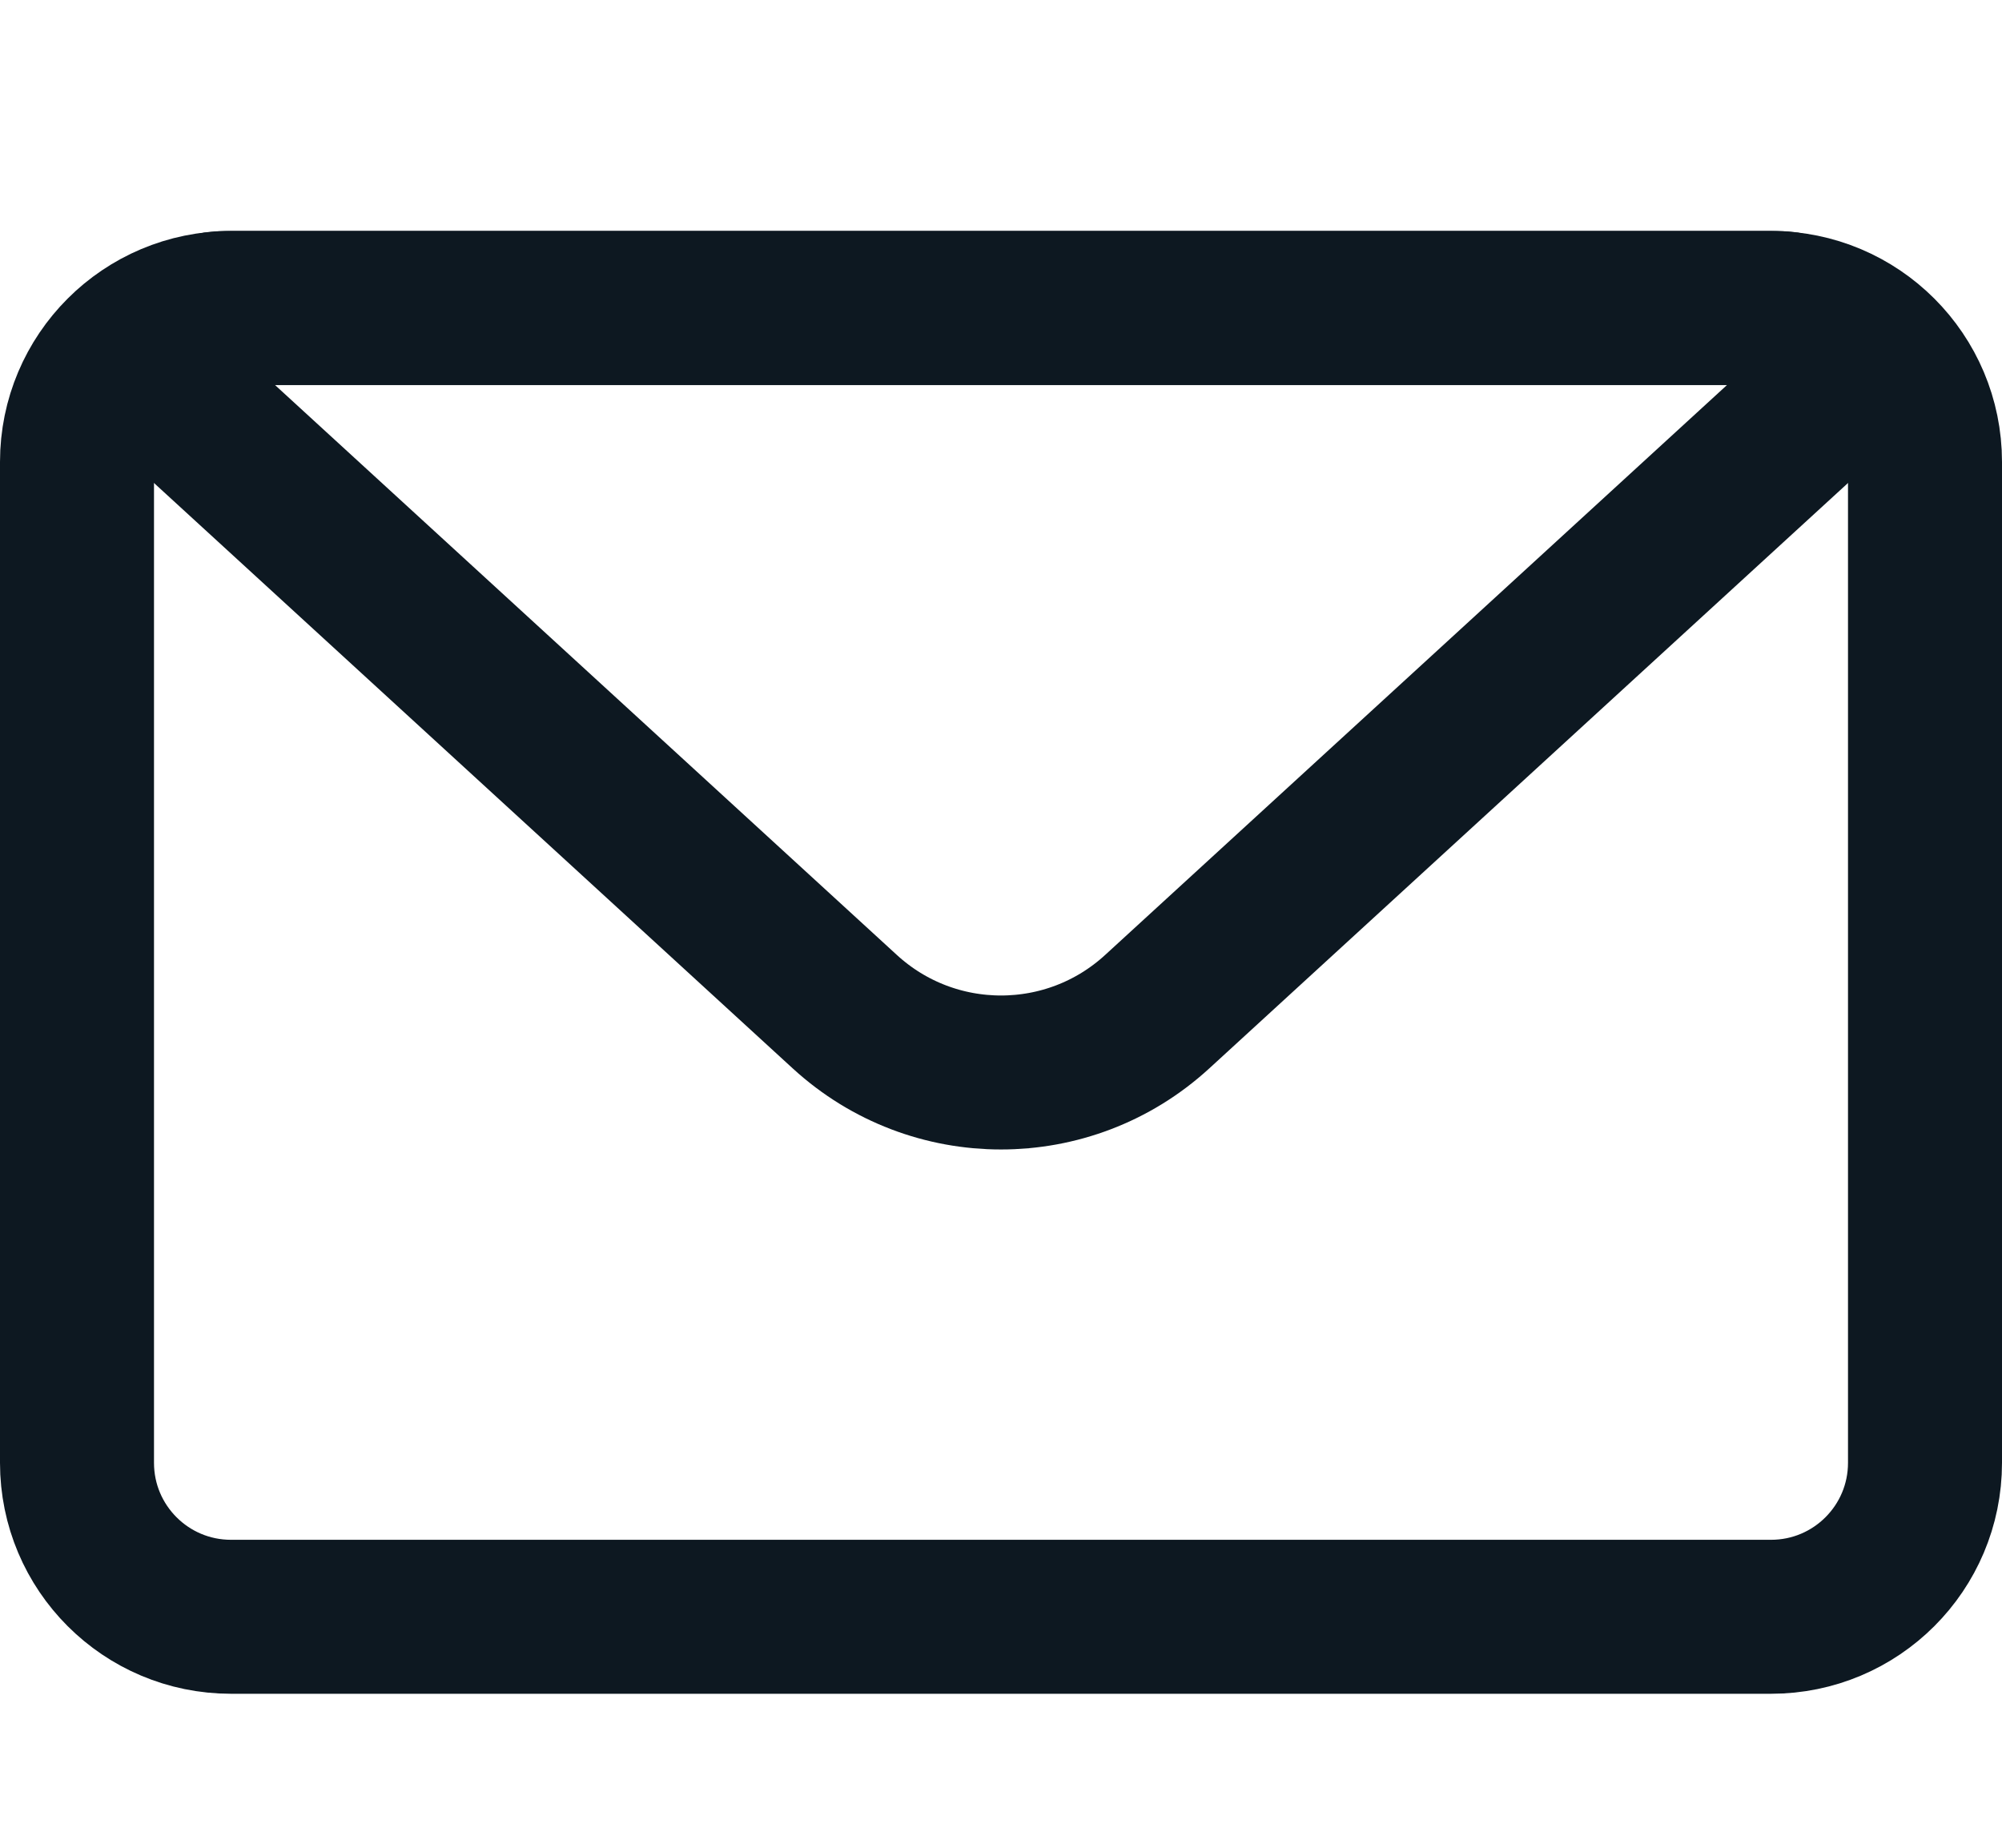
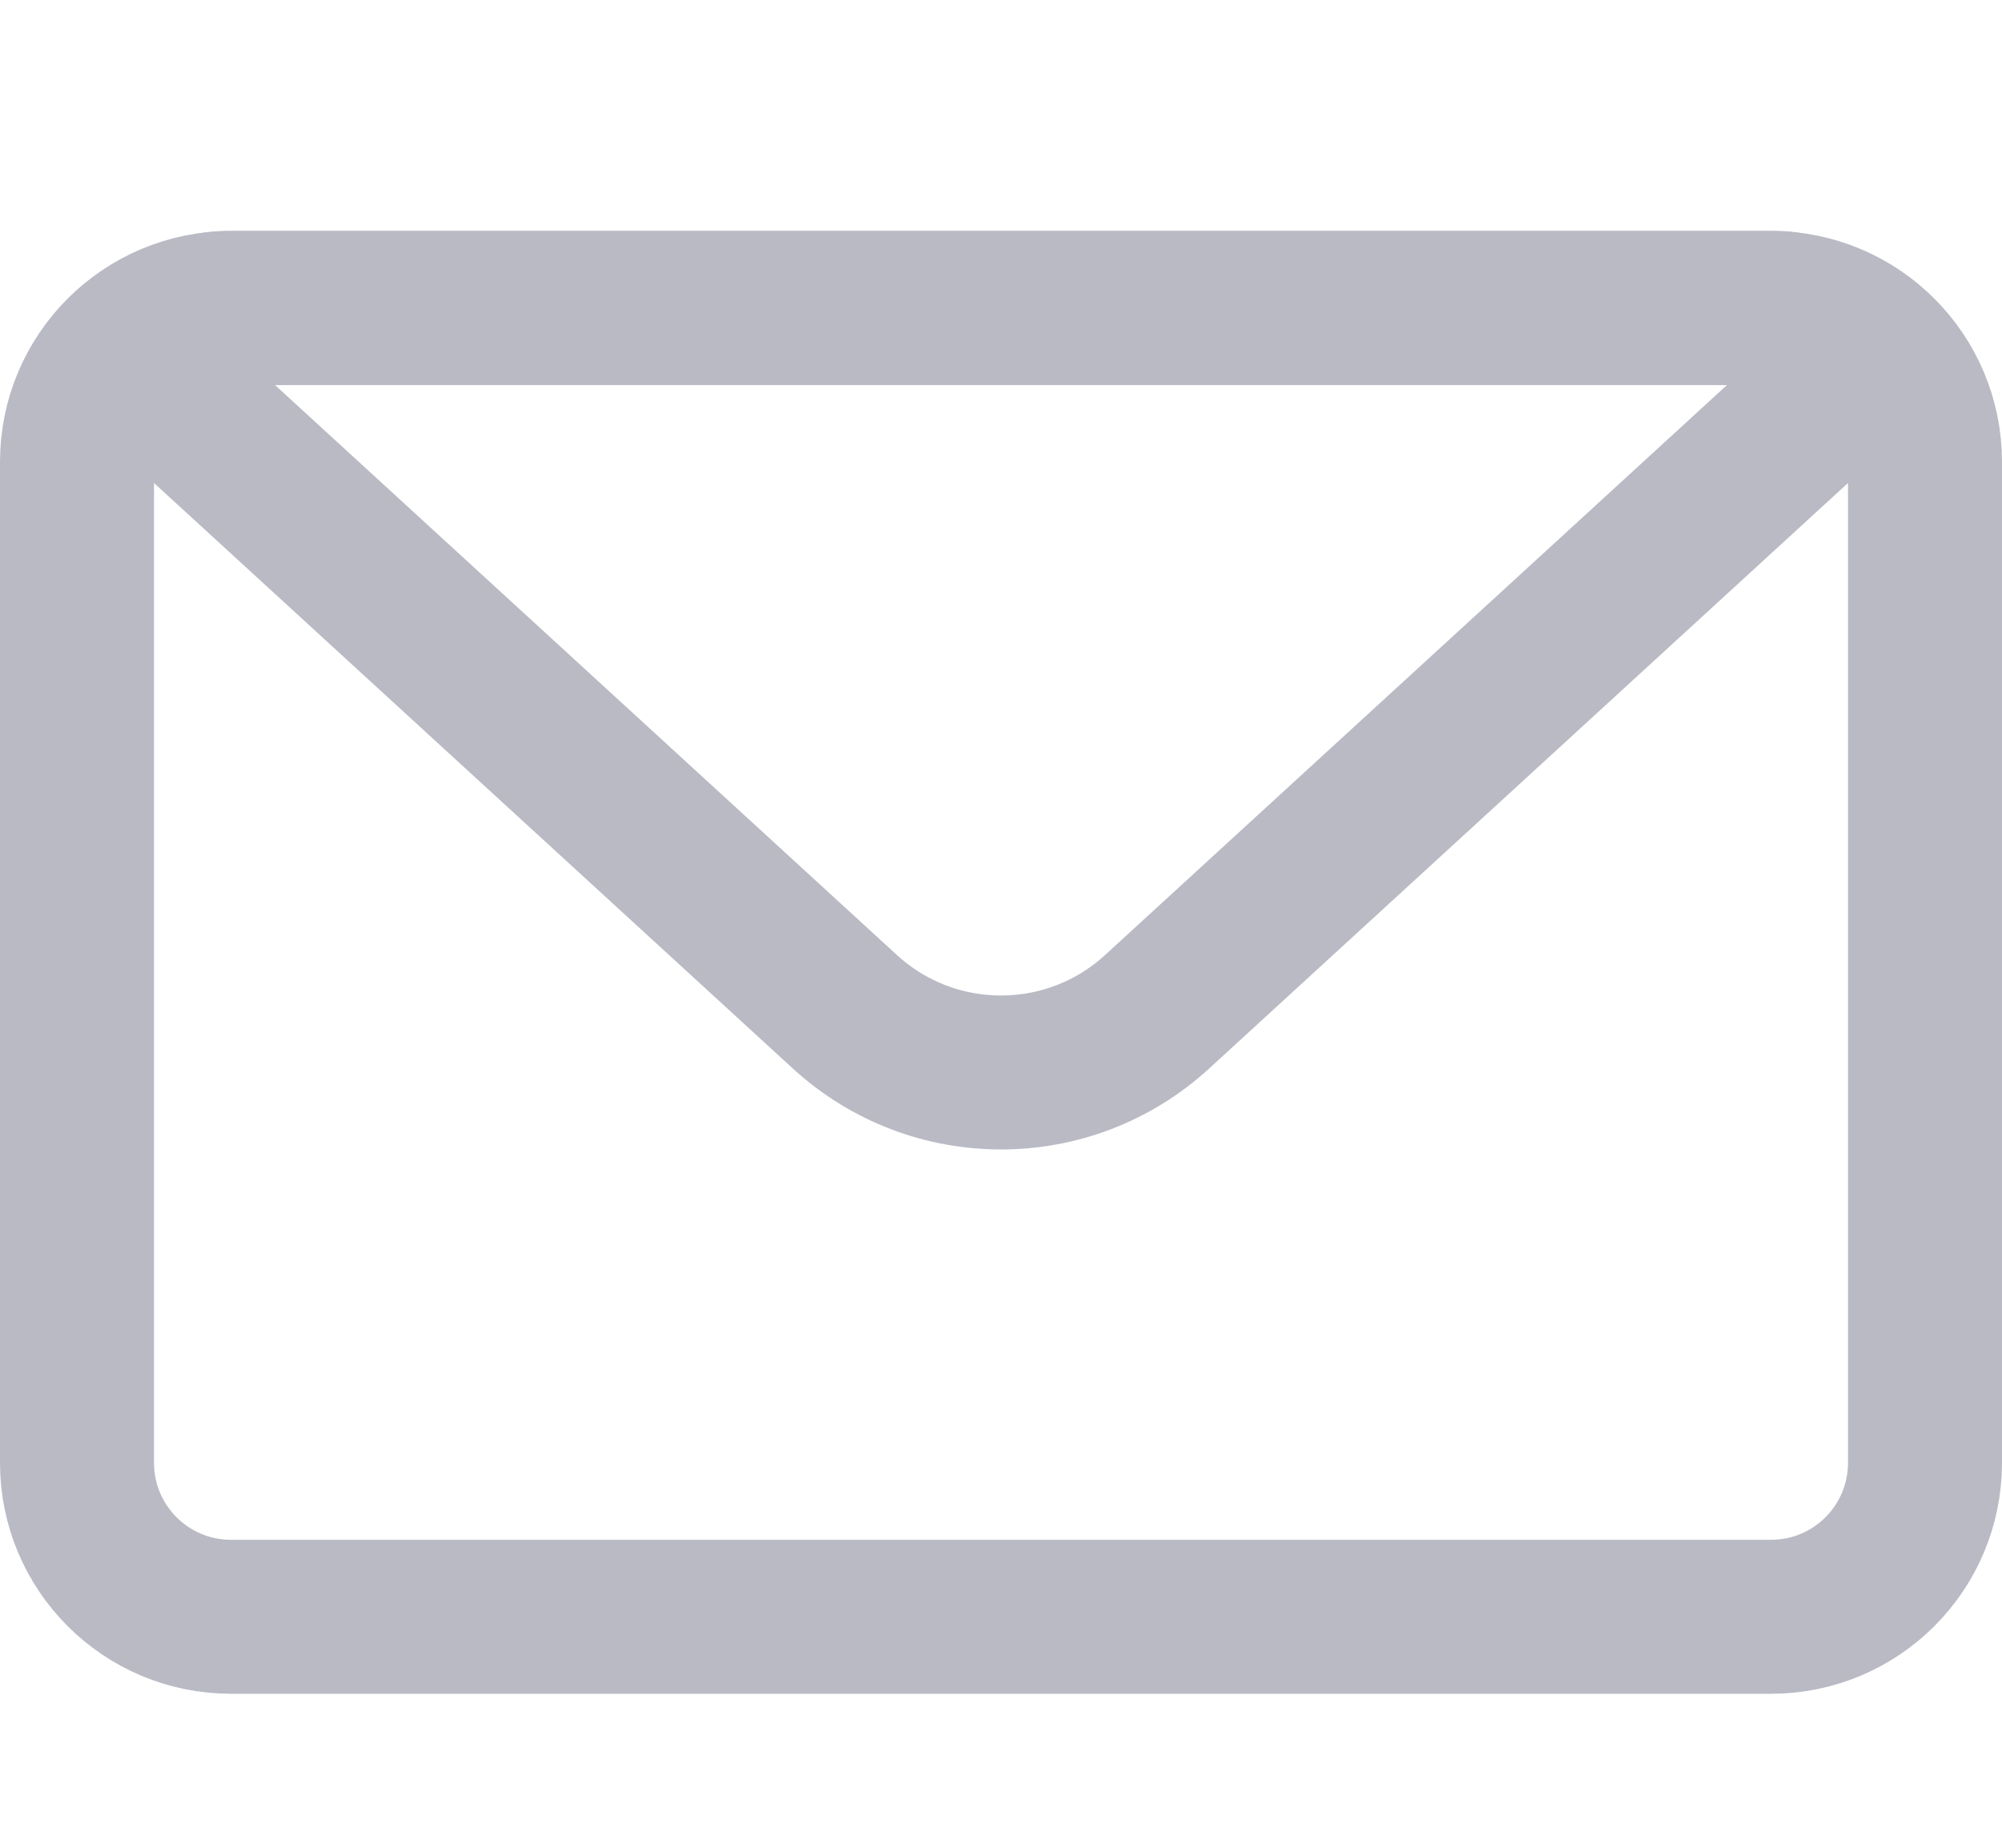
<svg xmlns="http://www.w3.org/2000/svg" width="26" height="24" viewBox="0 0 26 24" fill="none">
-   <path d="M1 6C1 4.895 1.895 4 3 4H23C24.105 4 25 4.895 25 6V19C25 20.105 24.105 21 23 21H3C1.895 21 1 20.105 1 19V6Z" stroke="#0D1821" stroke-width="2" stroke-linejoin="round" />
-   <path d="M2.421 5.303C1.917 4.841 2.244 4 2.928 4H23.072C23.756 4 24.083 4.841 23.579 5.303L15.027 13.142C13.88 14.193 12.12 14.193 10.973 13.142L2.421 5.303Z" stroke="#0D1821" stroke-width="2" stroke-linejoin="round" />
+   <path d="M1 6C1 4.895 1.895 4 3 4H23C24.105 4 25 4.895 25 6V19C25 20.105 24.105 21 23 21H3C1.895 21 1 20.105 1 19V6Z" stroke="#B9BAC4" stroke-width="2" stroke-linejoin="round" />
+   <path d="M2.421 5.303C1.917 4.841 2.244 4 2.928 4H23.072C23.756 4 24.083 4.841 23.579 5.303L15.027 13.142C13.88 14.193 12.12 14.193 10.973 13.142L2.421 5.303Z" stroke="#B9BAC4" stroke-width="2" stroke-linejoin="round" />
</svg>
